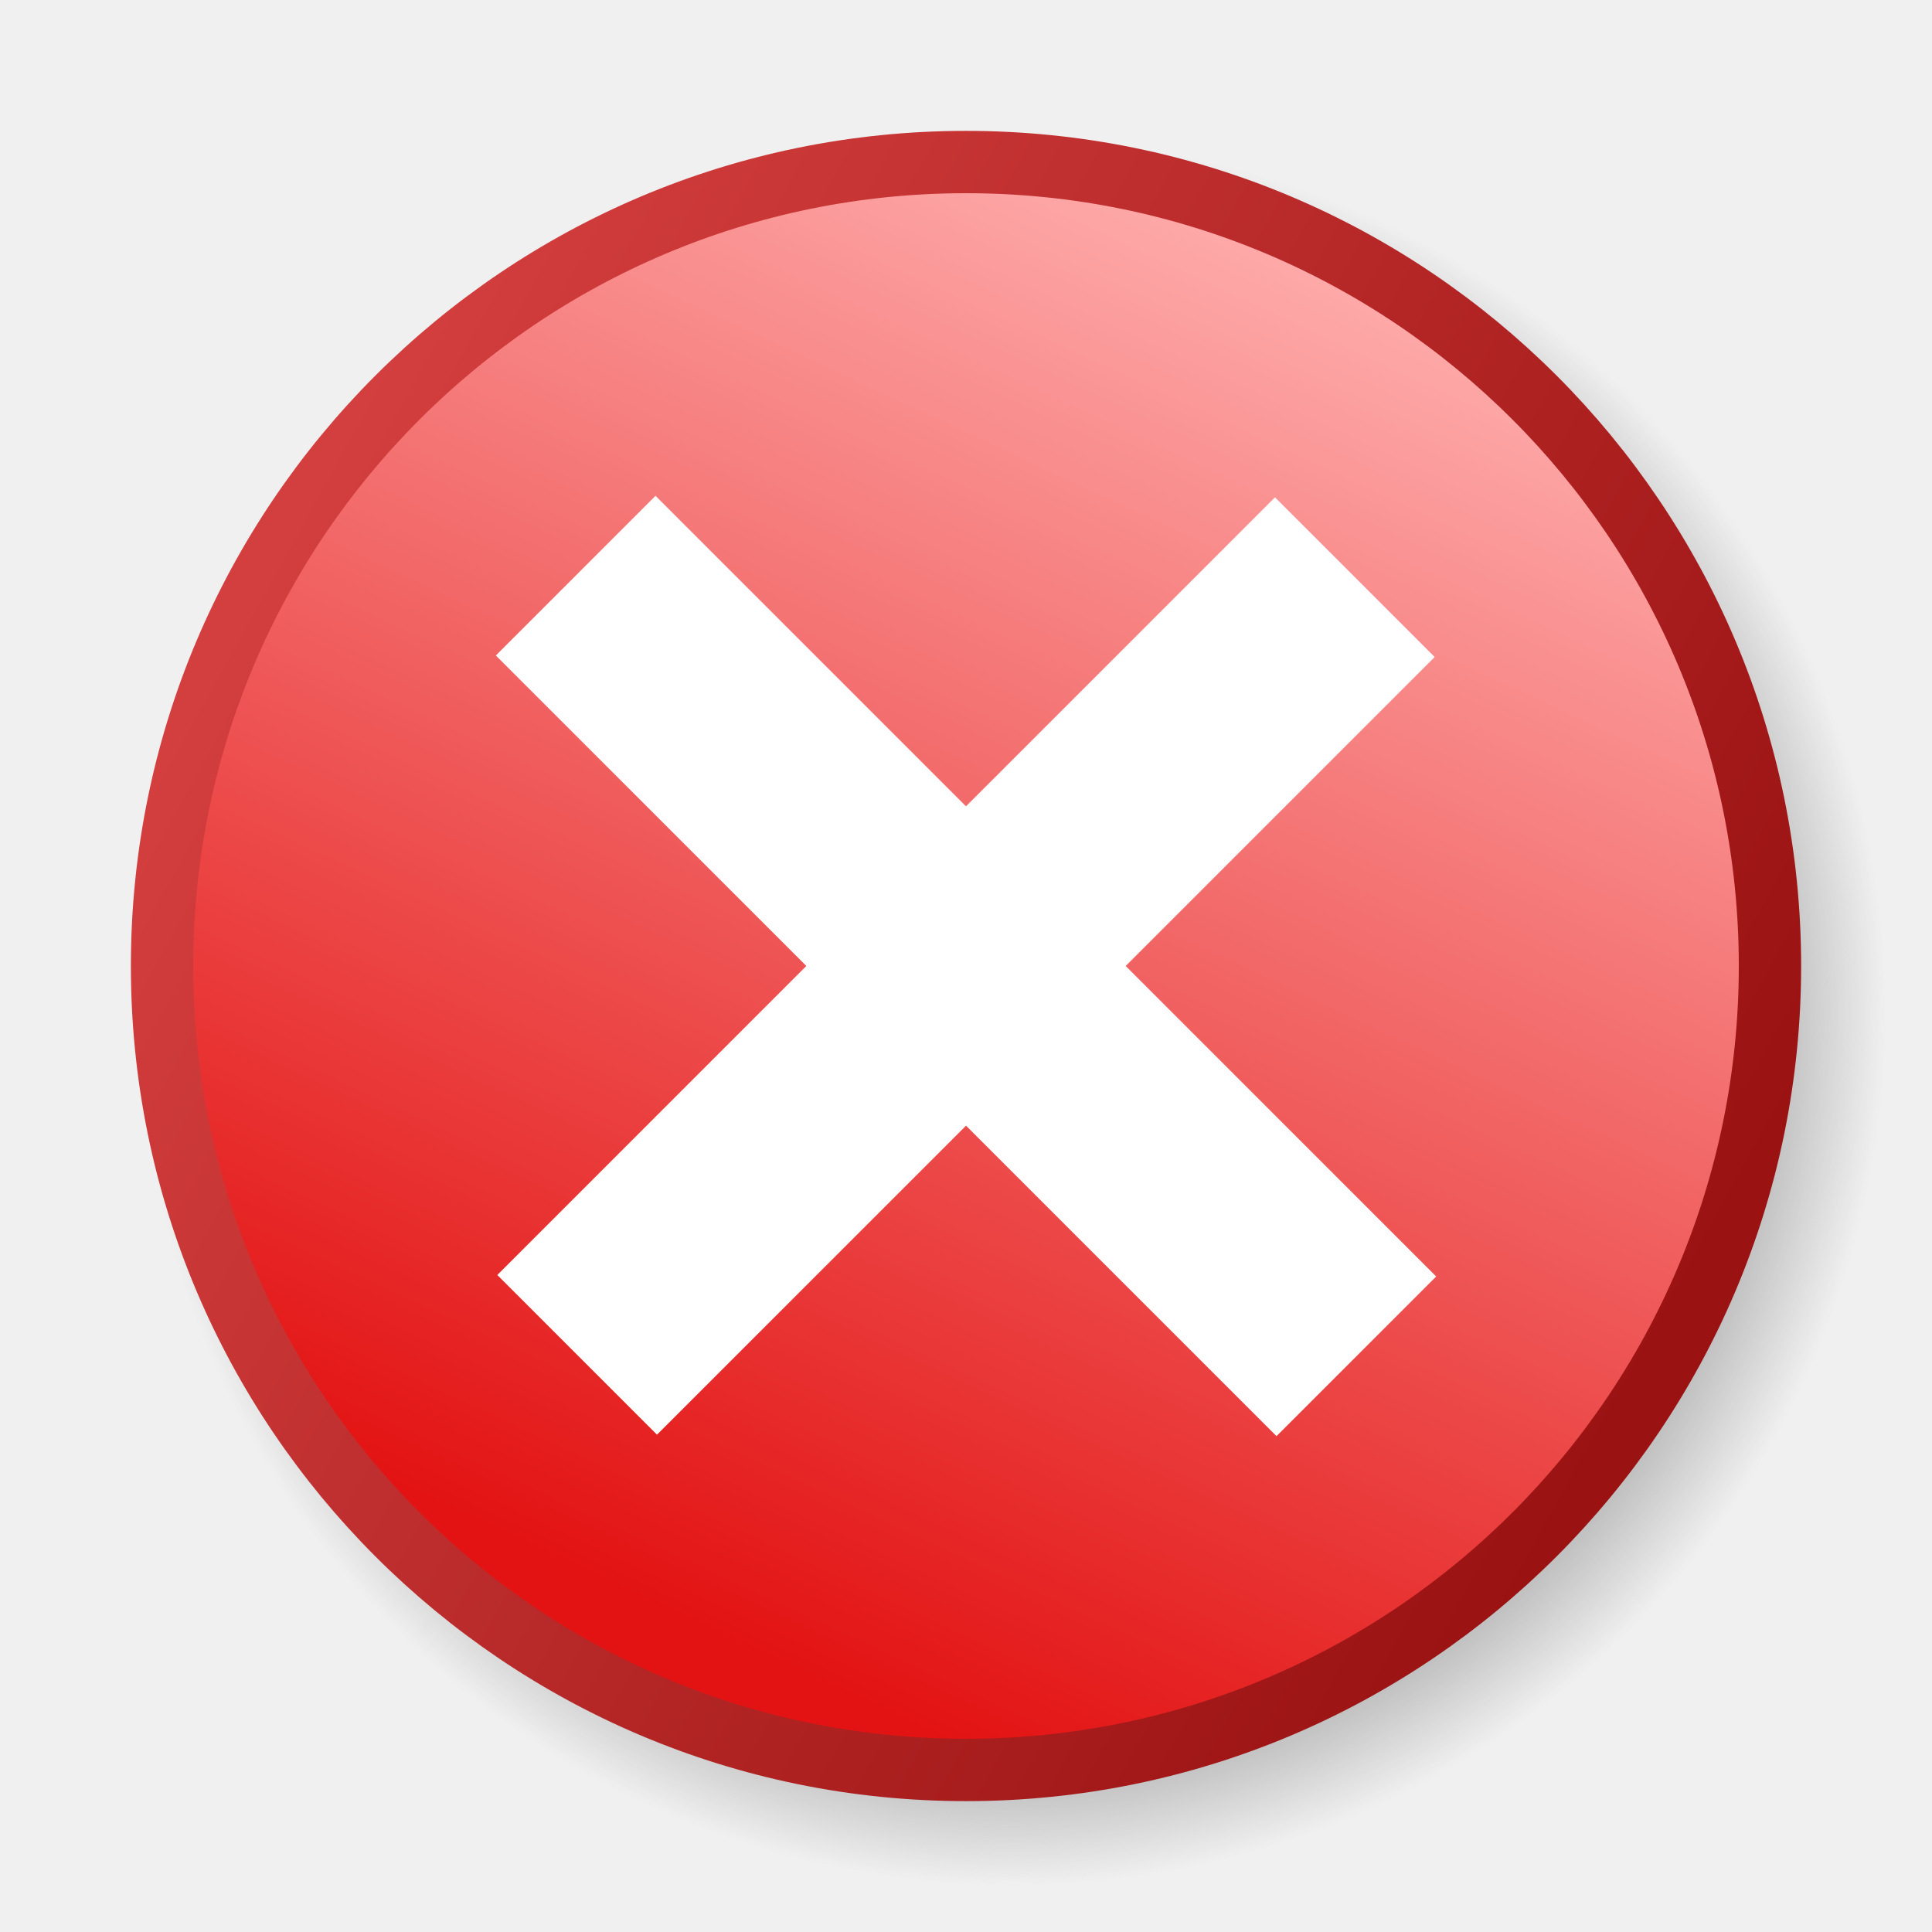
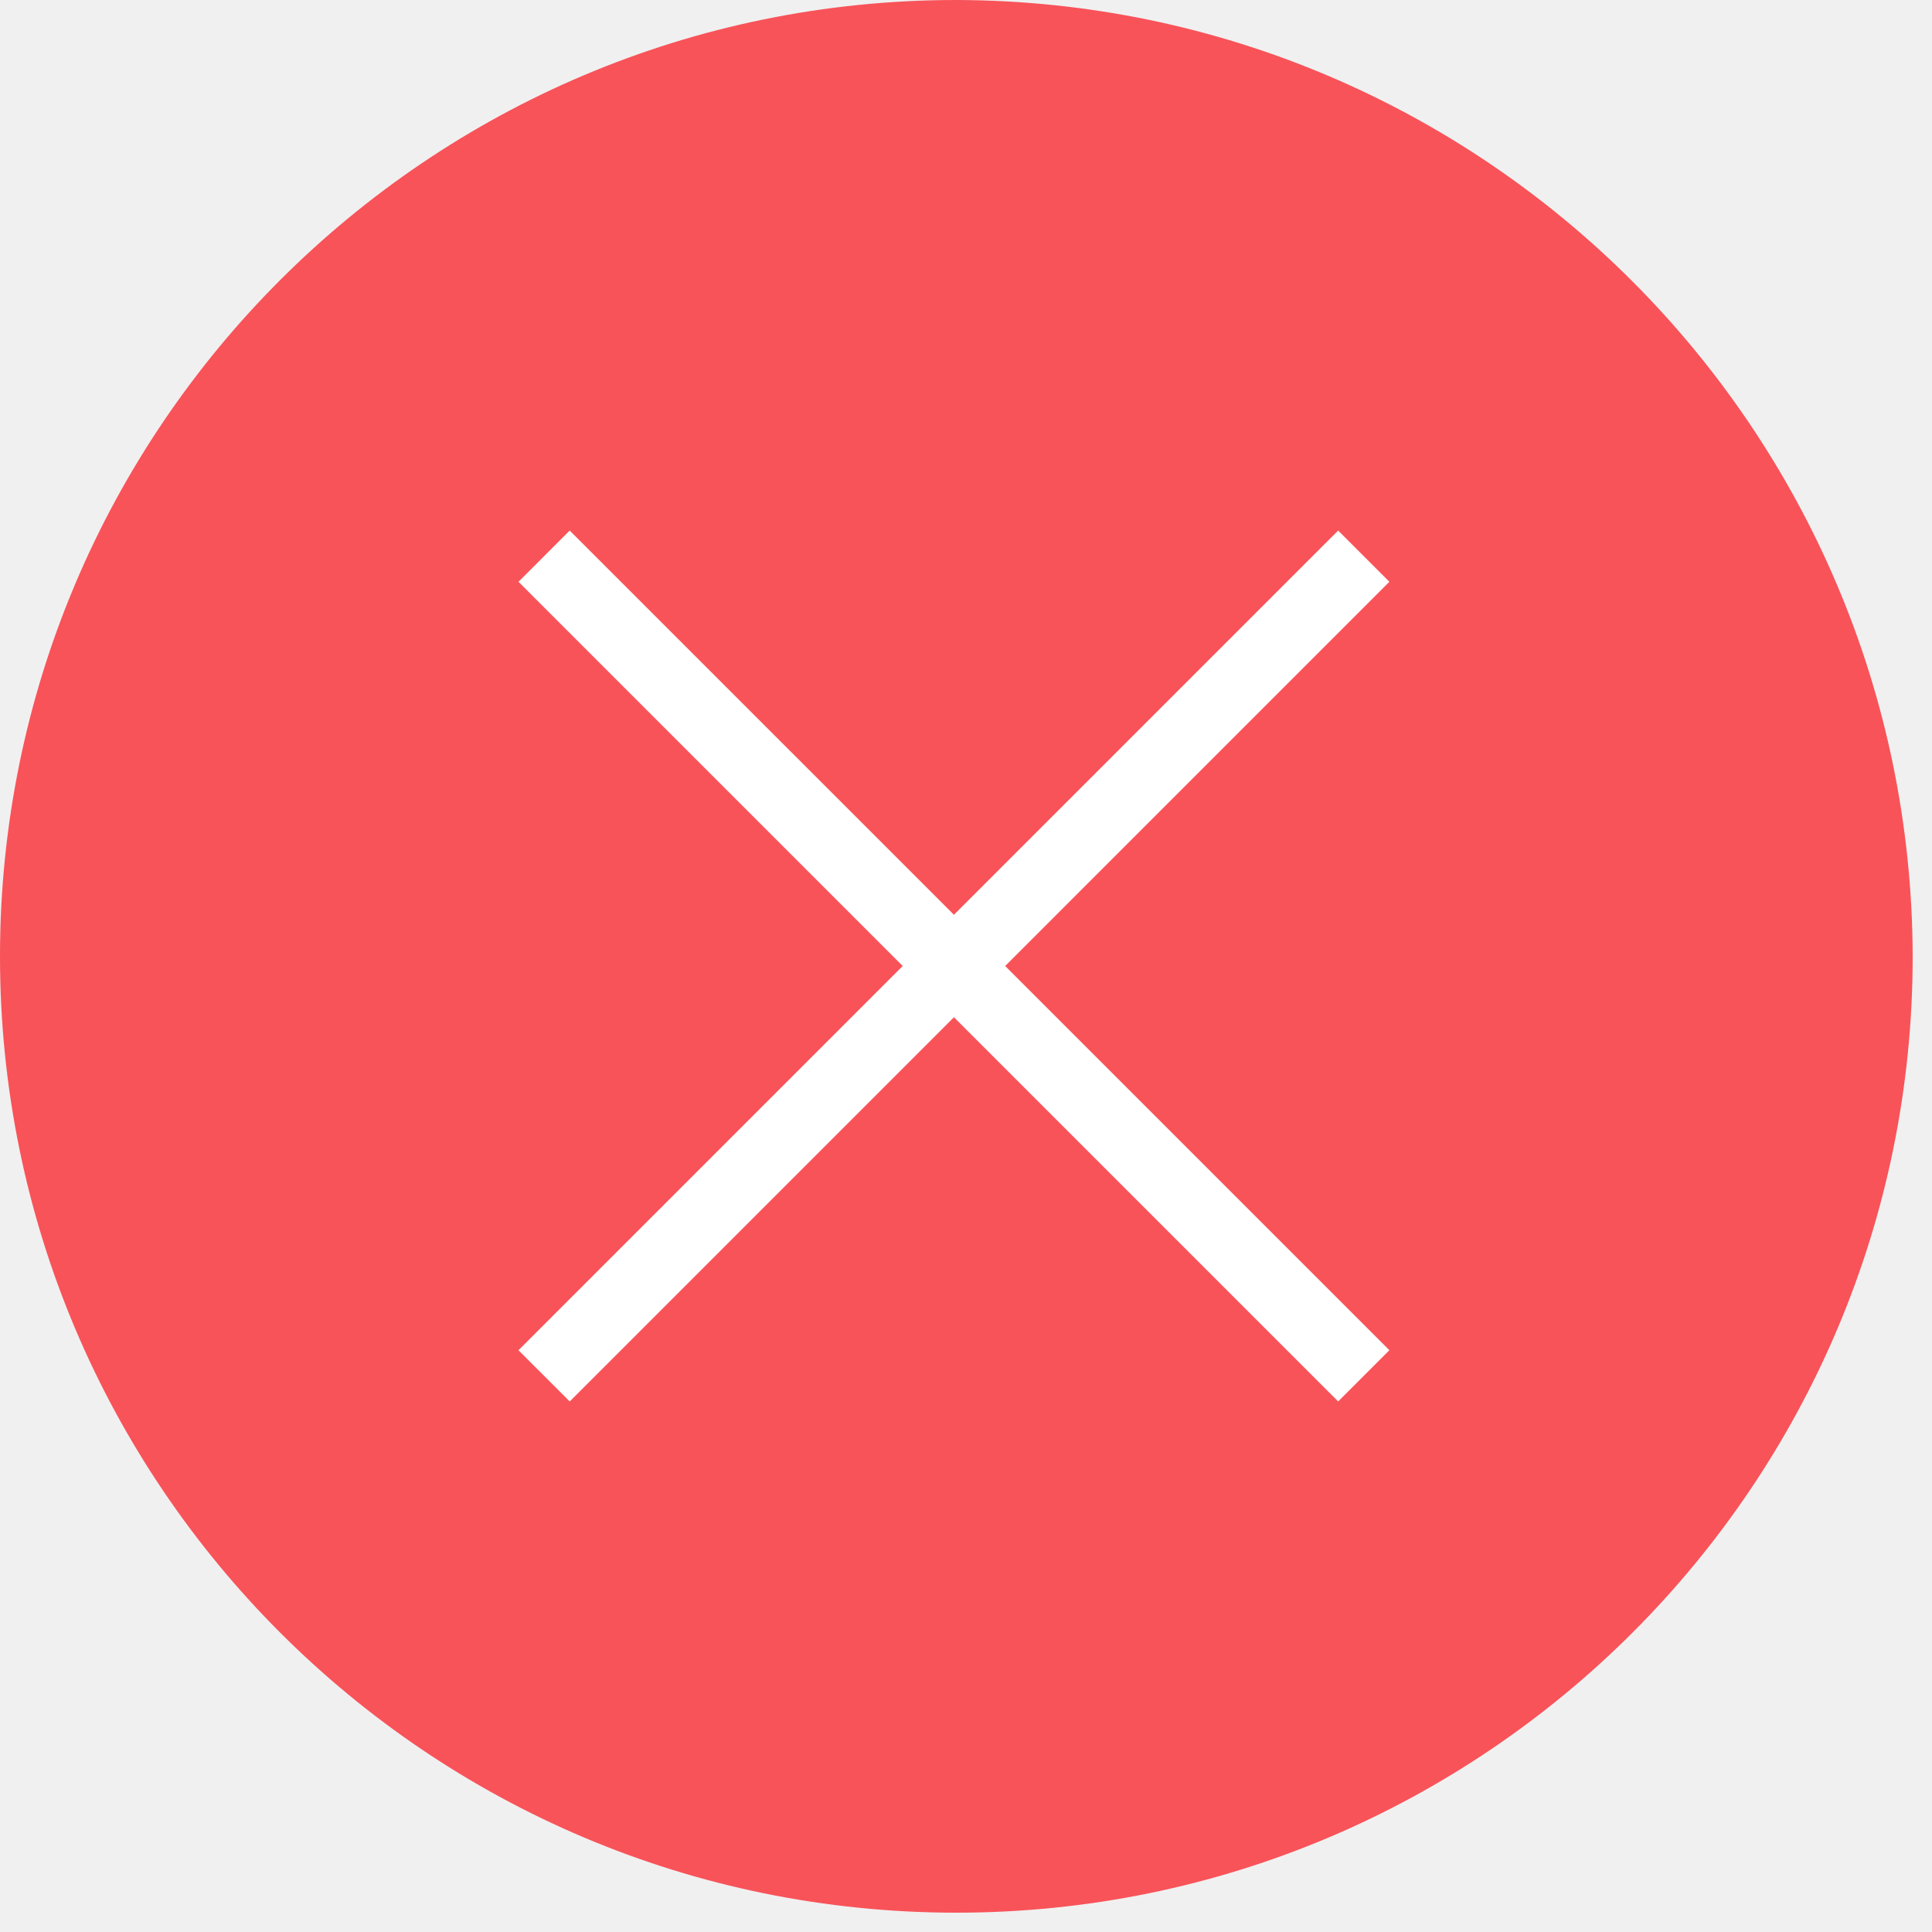
- <svg xmlns="http://www.w3.org/2000/svg" xmlns:xlink="http://www.w3.org/1999/xlink" version="1.0" width="620" height="620" viewBox="0 0 62 62" id="svg0">
-   <defs id="defs4">
-     <radialGradient id="shadowGradient">
-       <stop id="stop17" style="stop-color:#c0c0c0;stop-opacity:1" offset="0" />
-       <stop id="stop19" style="stop-color:#c0c0c0;stop-opacity:1" offset="0.88" />
-       <stop id="stop21" style="stop-color:#c0c0c0;stop-opacity:0" offset="1" />
-     </radialGradient>
-     <linearGradient x1="42.986" y1="7.013" x2="22.014" y2="51.987" id="fieldGradient" gradientUnits="userSpaceOnUse">
-       <stop id="stop7" style="stop-color:#ffafaf;stop-opacity:1;" offset="0" />
-       <stop id="stop9" style="stop-color:#e31313;stop-opacity:1;" offset="1" />
-     </linearGradient>
-     <linearGradient x1="54.51" y1="41.179" x2="9.547" y2="16.249" id="edgeGradient" gradientUnits="userSpaceOnUse" xlink:href="#fieldGradient">
-       <stop id="stop12" style="stop-color:#9a1212;stop-opacity:1;" offset="0" />
-       <stop id="stop14" style="stop-color:#d33e3e;stop-opacity:1;" offset="1" />
-     </linearGradient>
-   </defs>
-   <circle cx="32.5" cy="29.5" r="26.5" id="shadow" style="fill:url(#shadowGradient);stroke:none" transform="matrix(1.0648,0,0,1.064822,-2.1,1.0864)" />
-   <circle cx="31" cy="31" r="25.8" id="field" style="fill:url(#fieldGradient);fill-opacity:1;stroke:url(#edgeGradient);stroke-width:2" />
-   <rect style="fill:#ffffff" id="rect3254" width="35.294" height="7.247" x="-17.647" y="40.217" transform="matrix(0.7071068,-0.7071068,0.7071068,0.7071068,0,0)" />
-   <rect style="fill:#ffffff" id="rect3256" width="7.247" height="35.429" x="-3.623" y="26.126" transform="matrix(0.7071068,-0.7071068,0.7071068,0.7071068,0,0)" />
+ <svg xmlns="http://www.w3.org/2000/svg" width="80" height="80" viewBox="0 0 80 80">
+   <g fill="none" fill-rule="nonzero">
+     <path fill="#F85359" d="M39.6 0C17.73 0 0 17.73 0 39.6s17.73 39.6 39.6 39.6 39.6-17.73 39.6-39.6C79.145 17.752 61.448.055 39.6 0z" />
+     <g fill="#FFF">
+       <path d="M55.41 21.969l2.121 2.121-33.94 33.941-2.122-2.121z" />
+       <path d="M23.59 21.969L21.47 24.09l33.94 33.941 2.122-2.121z" />
+     </g>
+   </g>
</svg>
